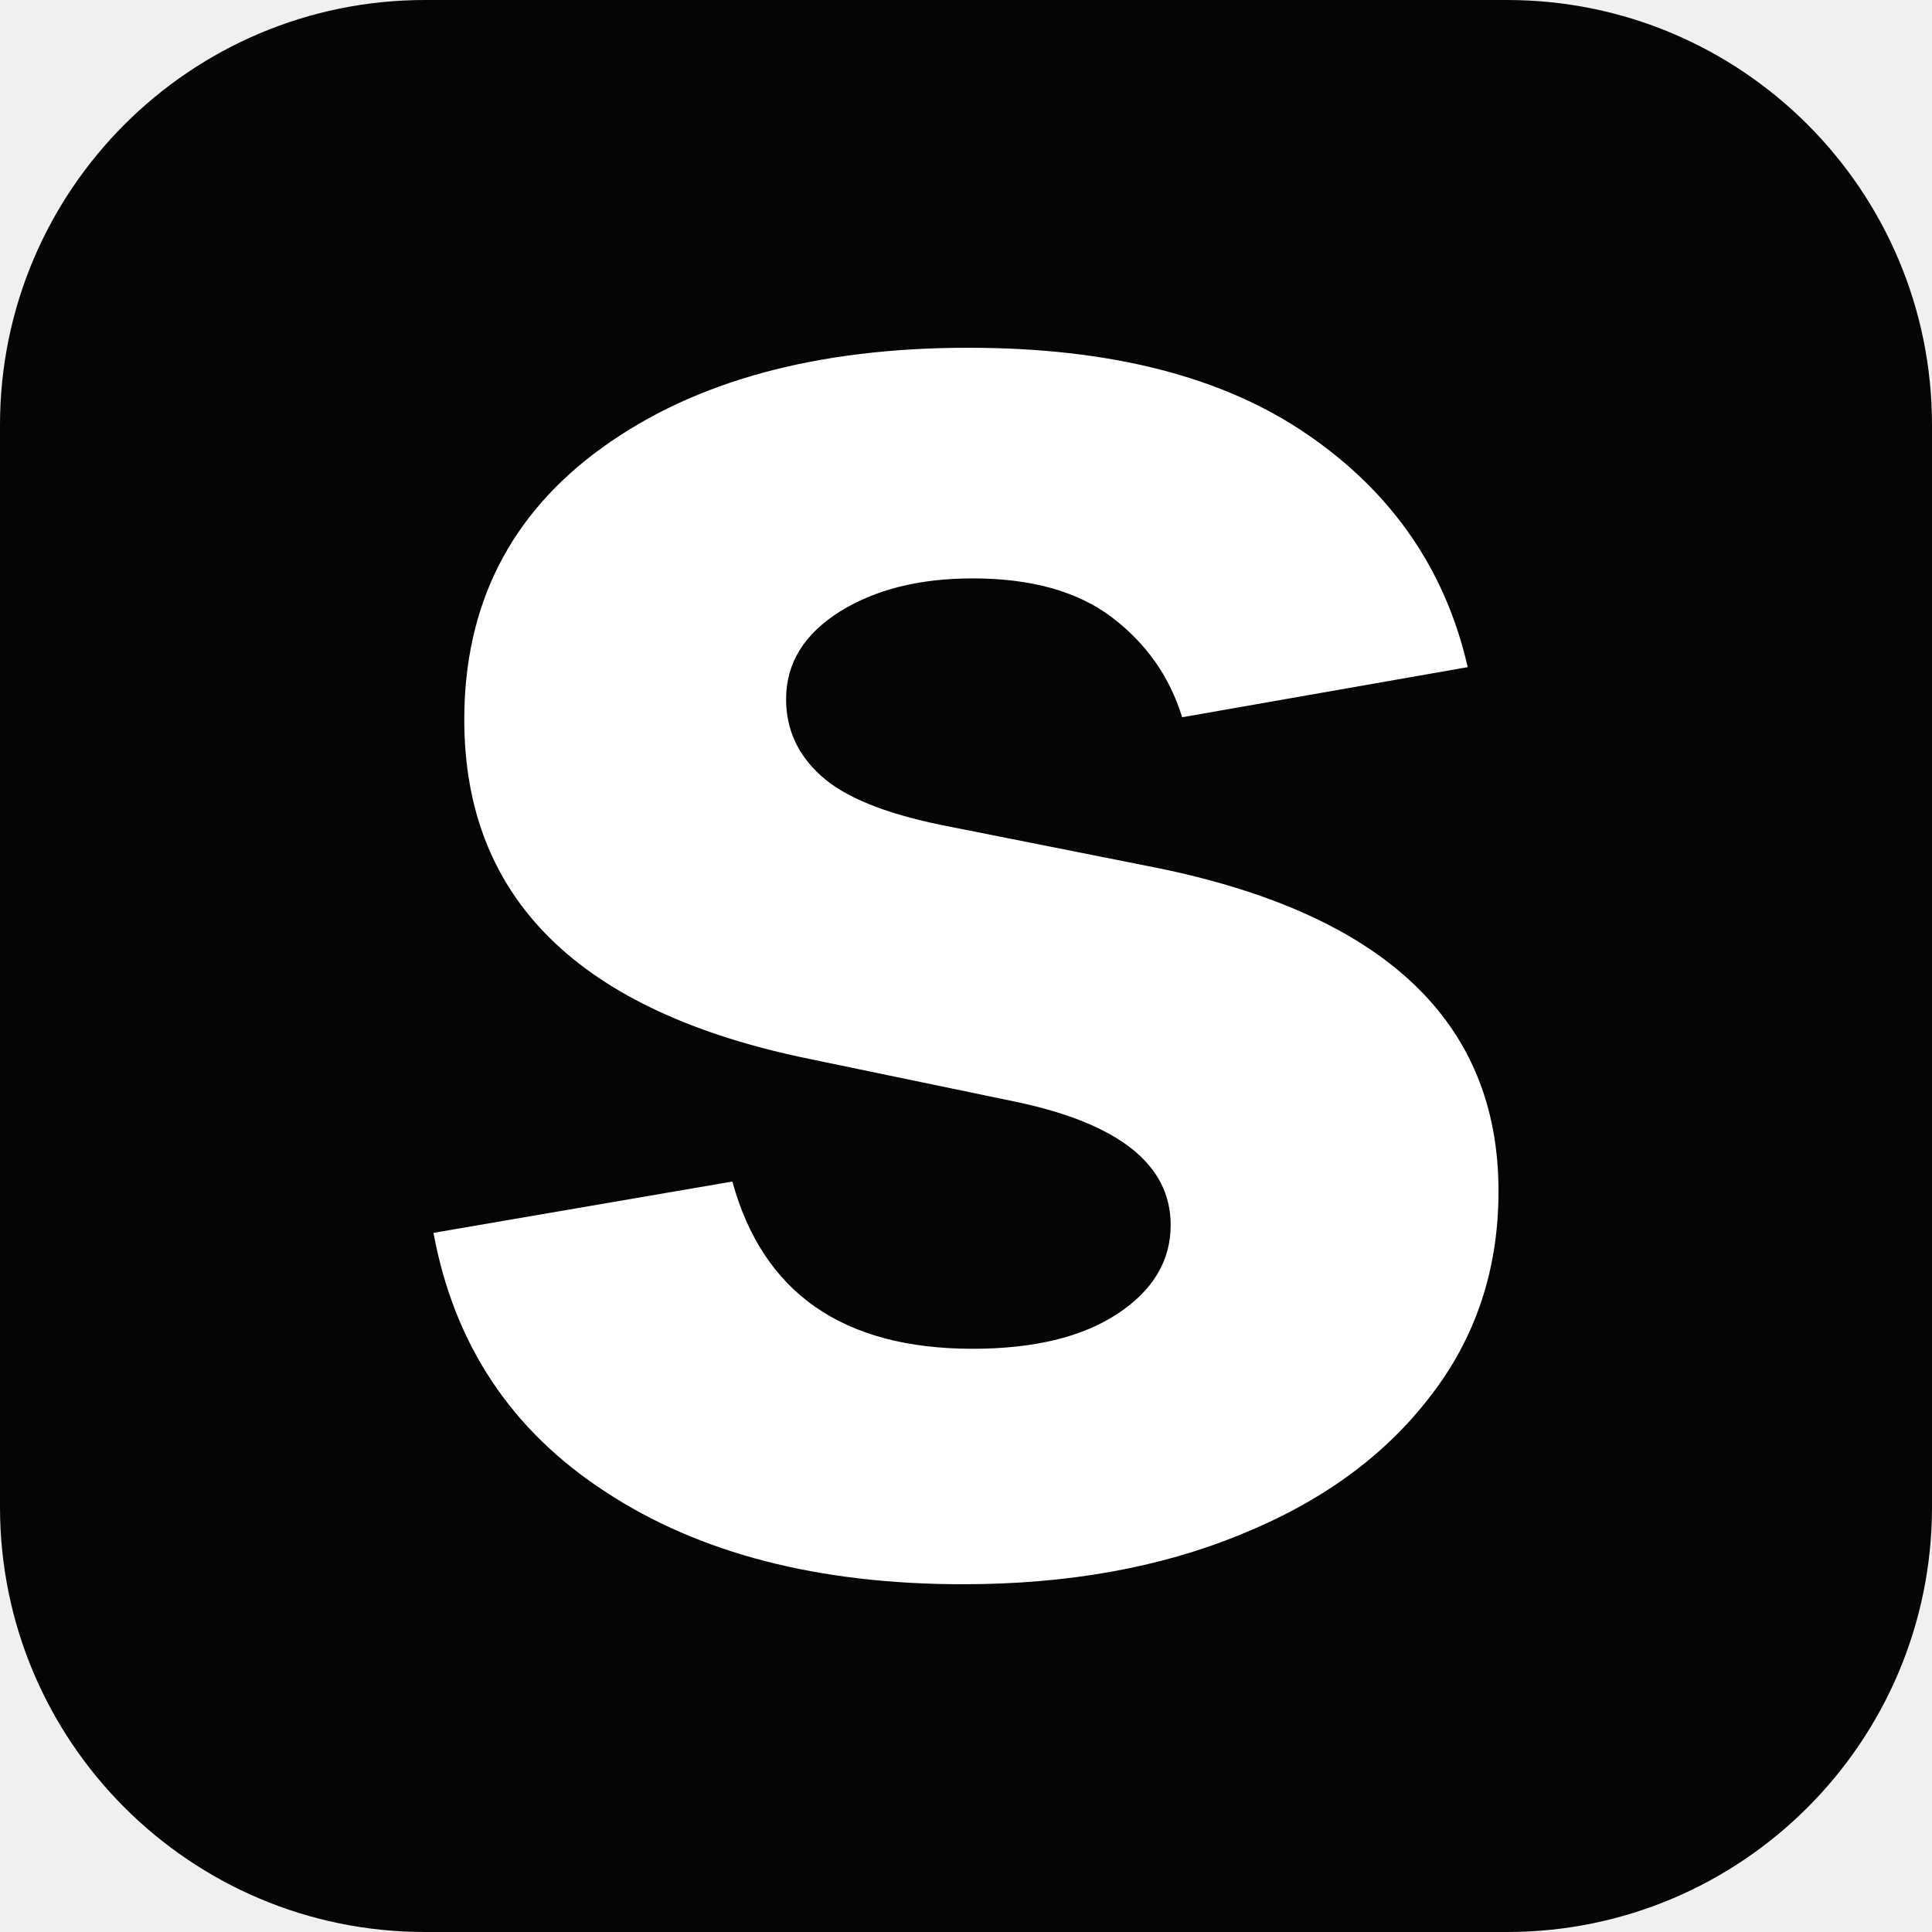
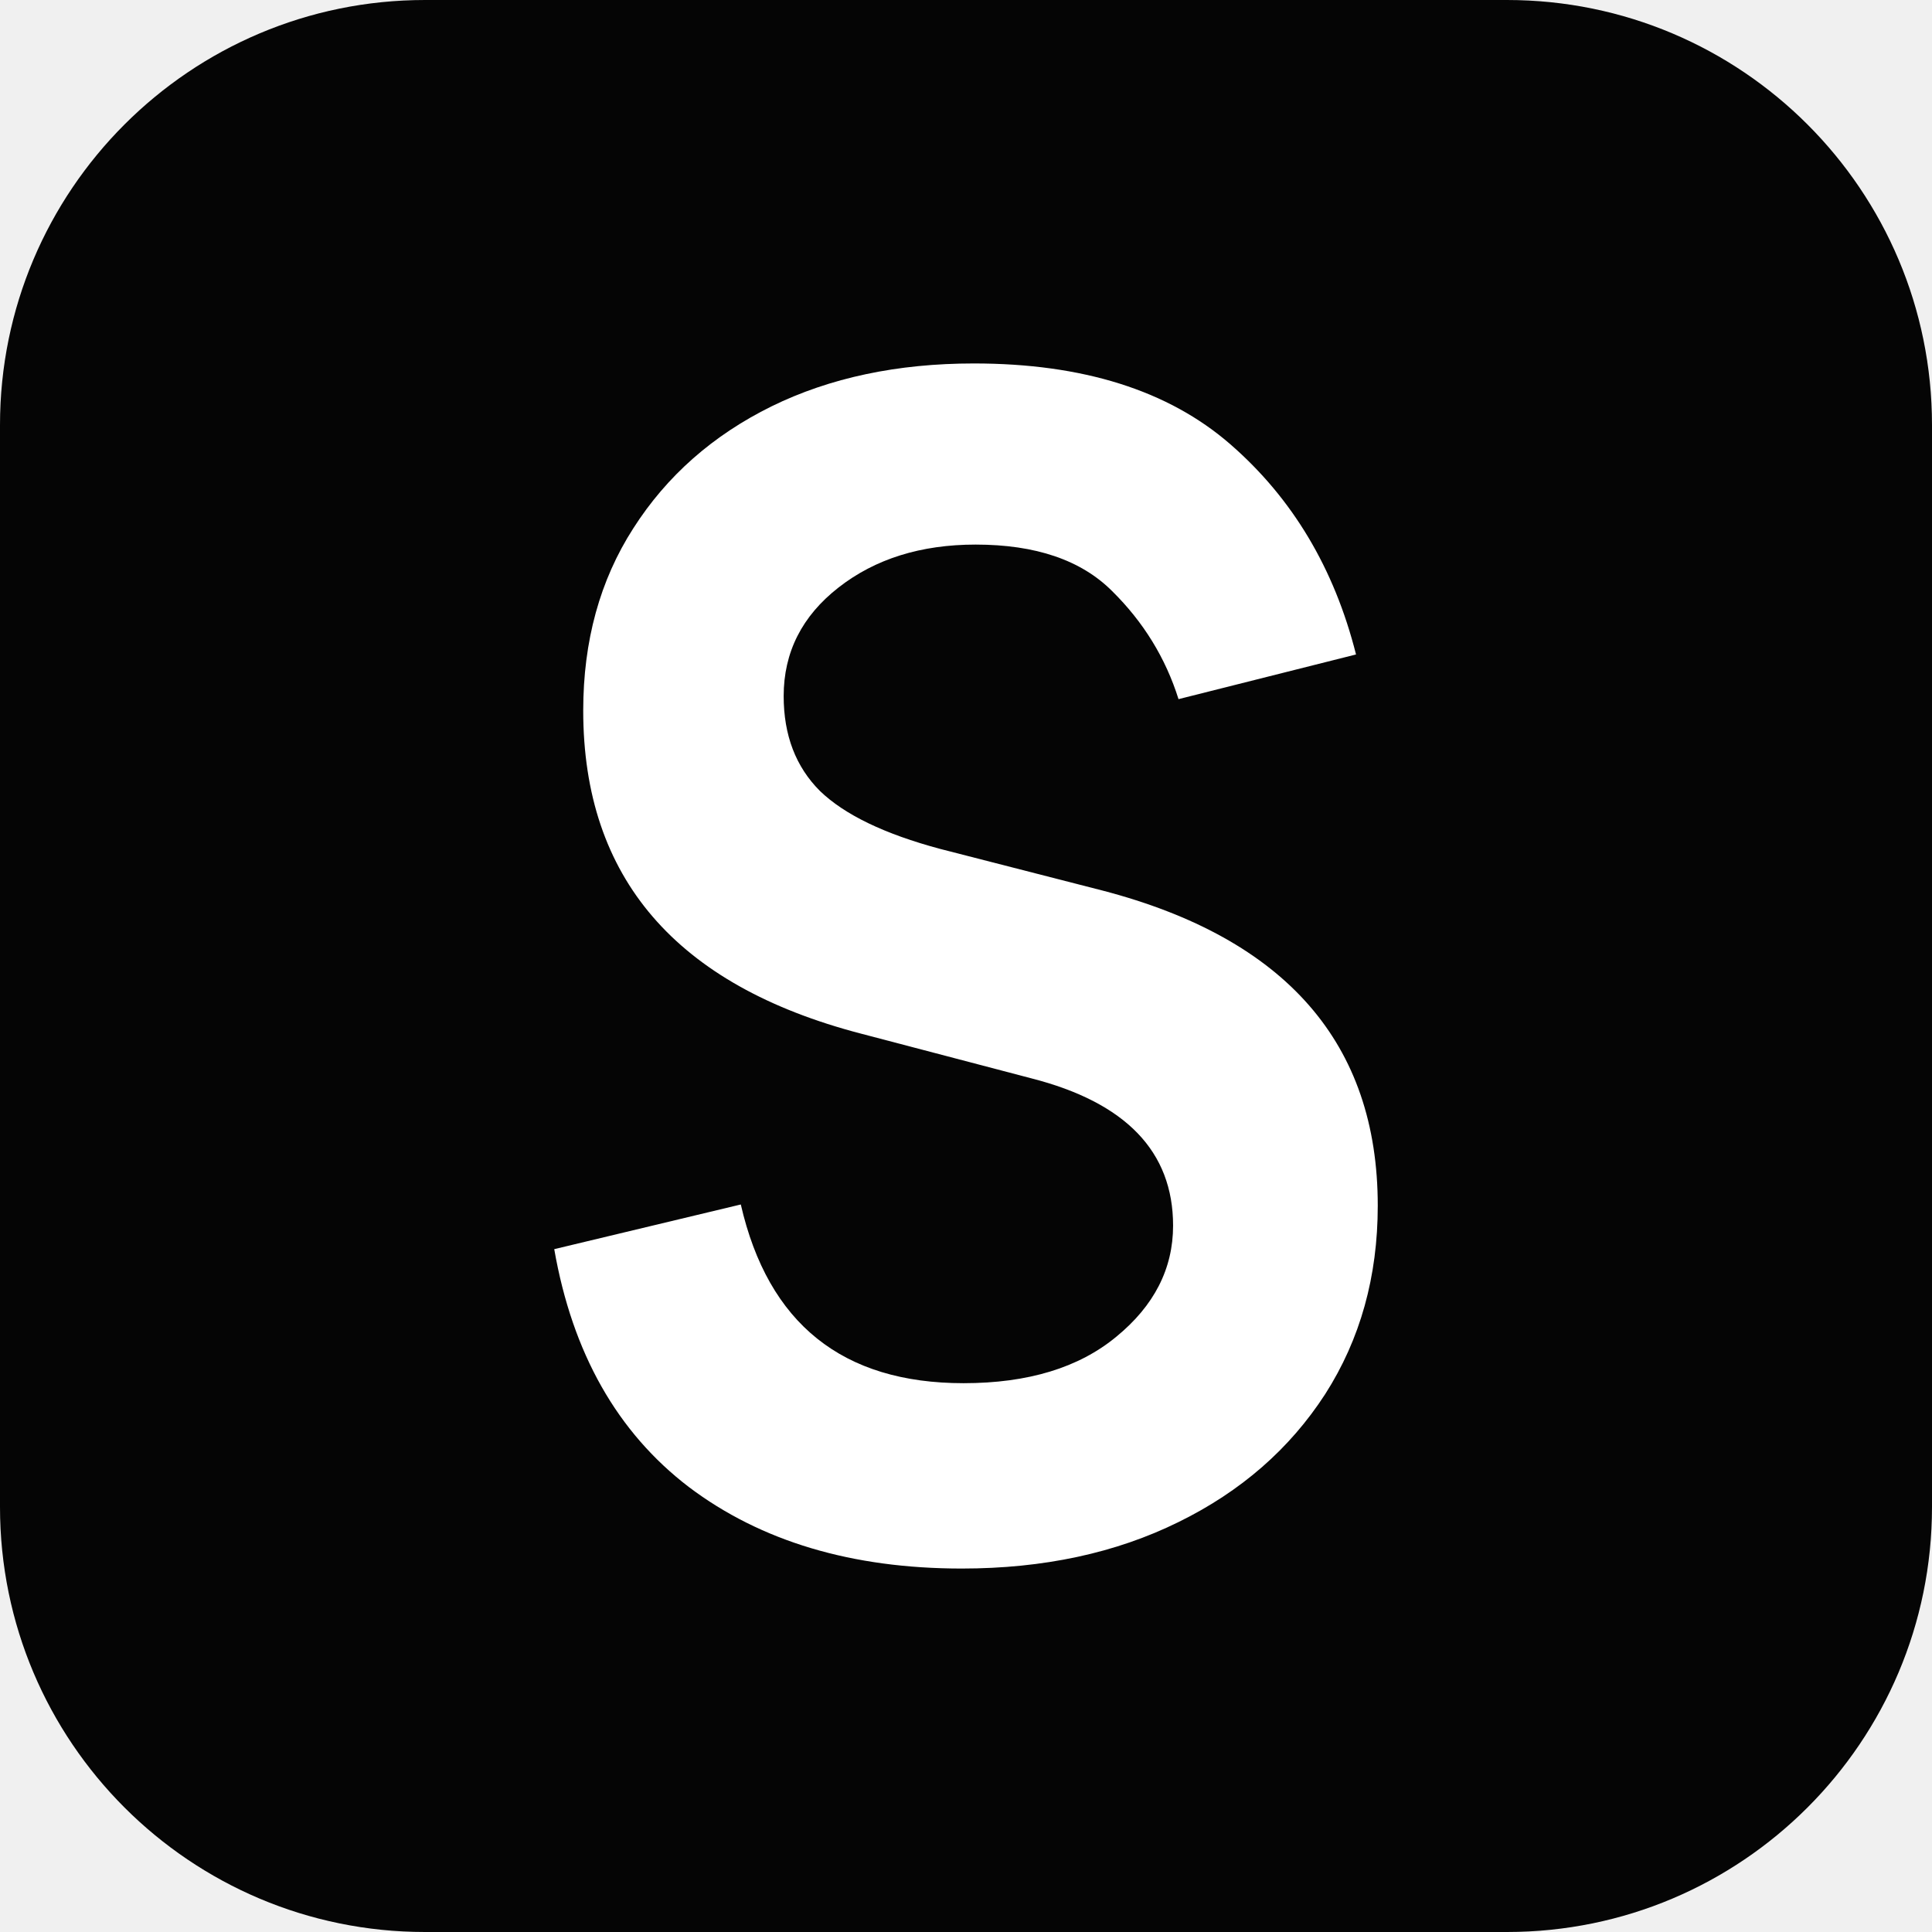
<svg xmlns="http://www.w3.org/2000/svg" viewBox="0 0 32 32">
  <rect width="32" height="32" rx="7.04" ry="7.04" fill="#050505" />
-   <path fill="#ffffff" d="M15.95 26.24Q12.36 26.24 10.03 24.71Q7.69 23.19 7.18 20.42L12.13 19.57Q12.89 22.34 16.11 22.34Q17.63 22.34 18.51 21.76Q19.39 21.18 19.39 20.29Q19.39 18.79 16.83 18.25L13.41 17.54Q7.69 16.37 7.69 11.92Q7.69 9.06 9.98 7.41Q12.27 5.76 16.04 5.76Q19.57 5.76 21.66 7.20Q23.76 8.64 24.31 11.05L19.58 11.88Q19.27 10.87 18.41 10.22Q17.56 9.58 16.11 9.58Q14.79 9.58 13.91 10.13Q13.02 10.69 13.02 11.58Q13.02 12.33 13.60 12.85Q14.17 13.37 15.57 13.66L19.14 14.37Q24.82 15.52 24.82 19.73Q24.82 21.68 23.68 23.14Q22.55 24.61 20.54 25.42Q18.54 26.24 15.95 26.24Z" />
+   <path fill="#ffffff" d="M15.93 25.98Q13.20 25.98 11.41 24.63Q9.63 23.27 9.18 20.69L12.27 19.95Q12.95 22.91 15.96 22.91Q17.56 22.91 18.49 22.14Q19.43 21.37 19.43 20.30Q19.43 18.46 17.08 17.86L14.26 17.12Q9.66 15.92 9.66 11.77Q9.66 10.04 10.49 8.75Q11.32 7.45 12.78 6.73Q14.23 6.02 16.13 6.02Q18.84 6.02 20.38 7.36Q21.92 8.70 22.46 10.84L19.52 11.58Q19.20 10.56 18.42 9.79Q17.65 9.02 16.16 9.02Q14.80 9.02 13.89 9.73Q12.98 10.44 12.98 11.53Q12.98 12.50 13.58 13.10Q14.19 13.69 15.57 14.06L18.26 14.75Q22.82 15.94 22.82 19.97Q22.82 21.73 21.95 23.09Q21.07 24.45 19.52 25.21Q17.96 25.98 15.93 25.98Z" />
</svg>
